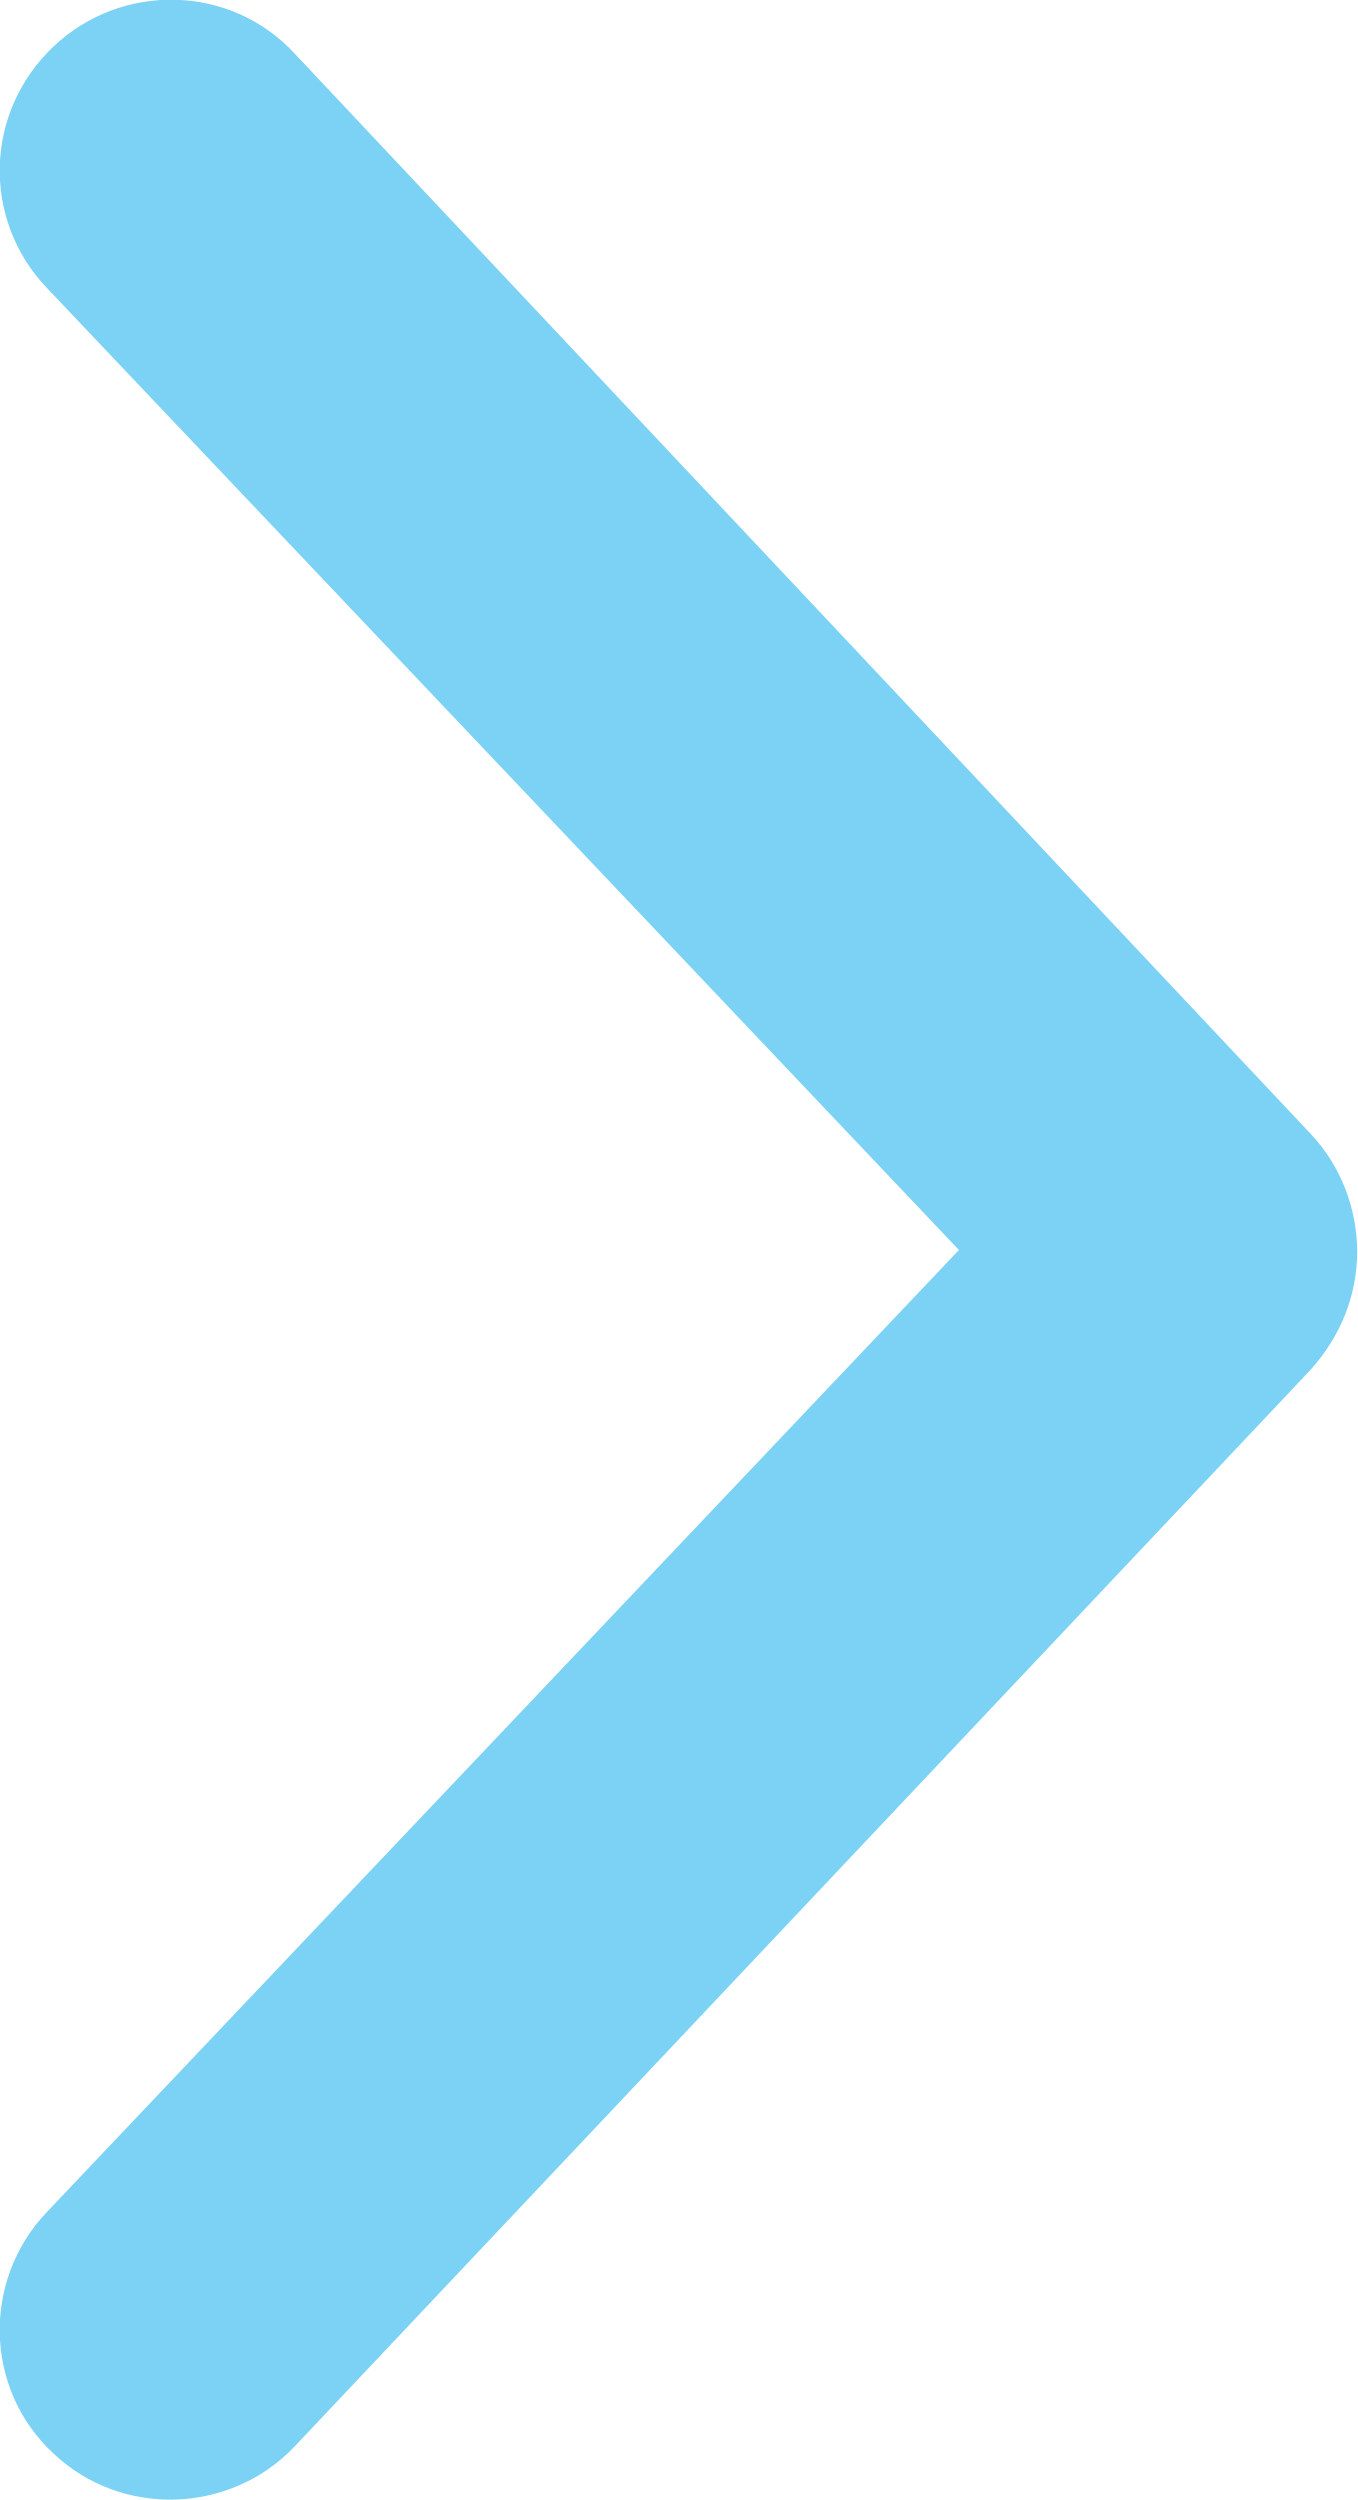
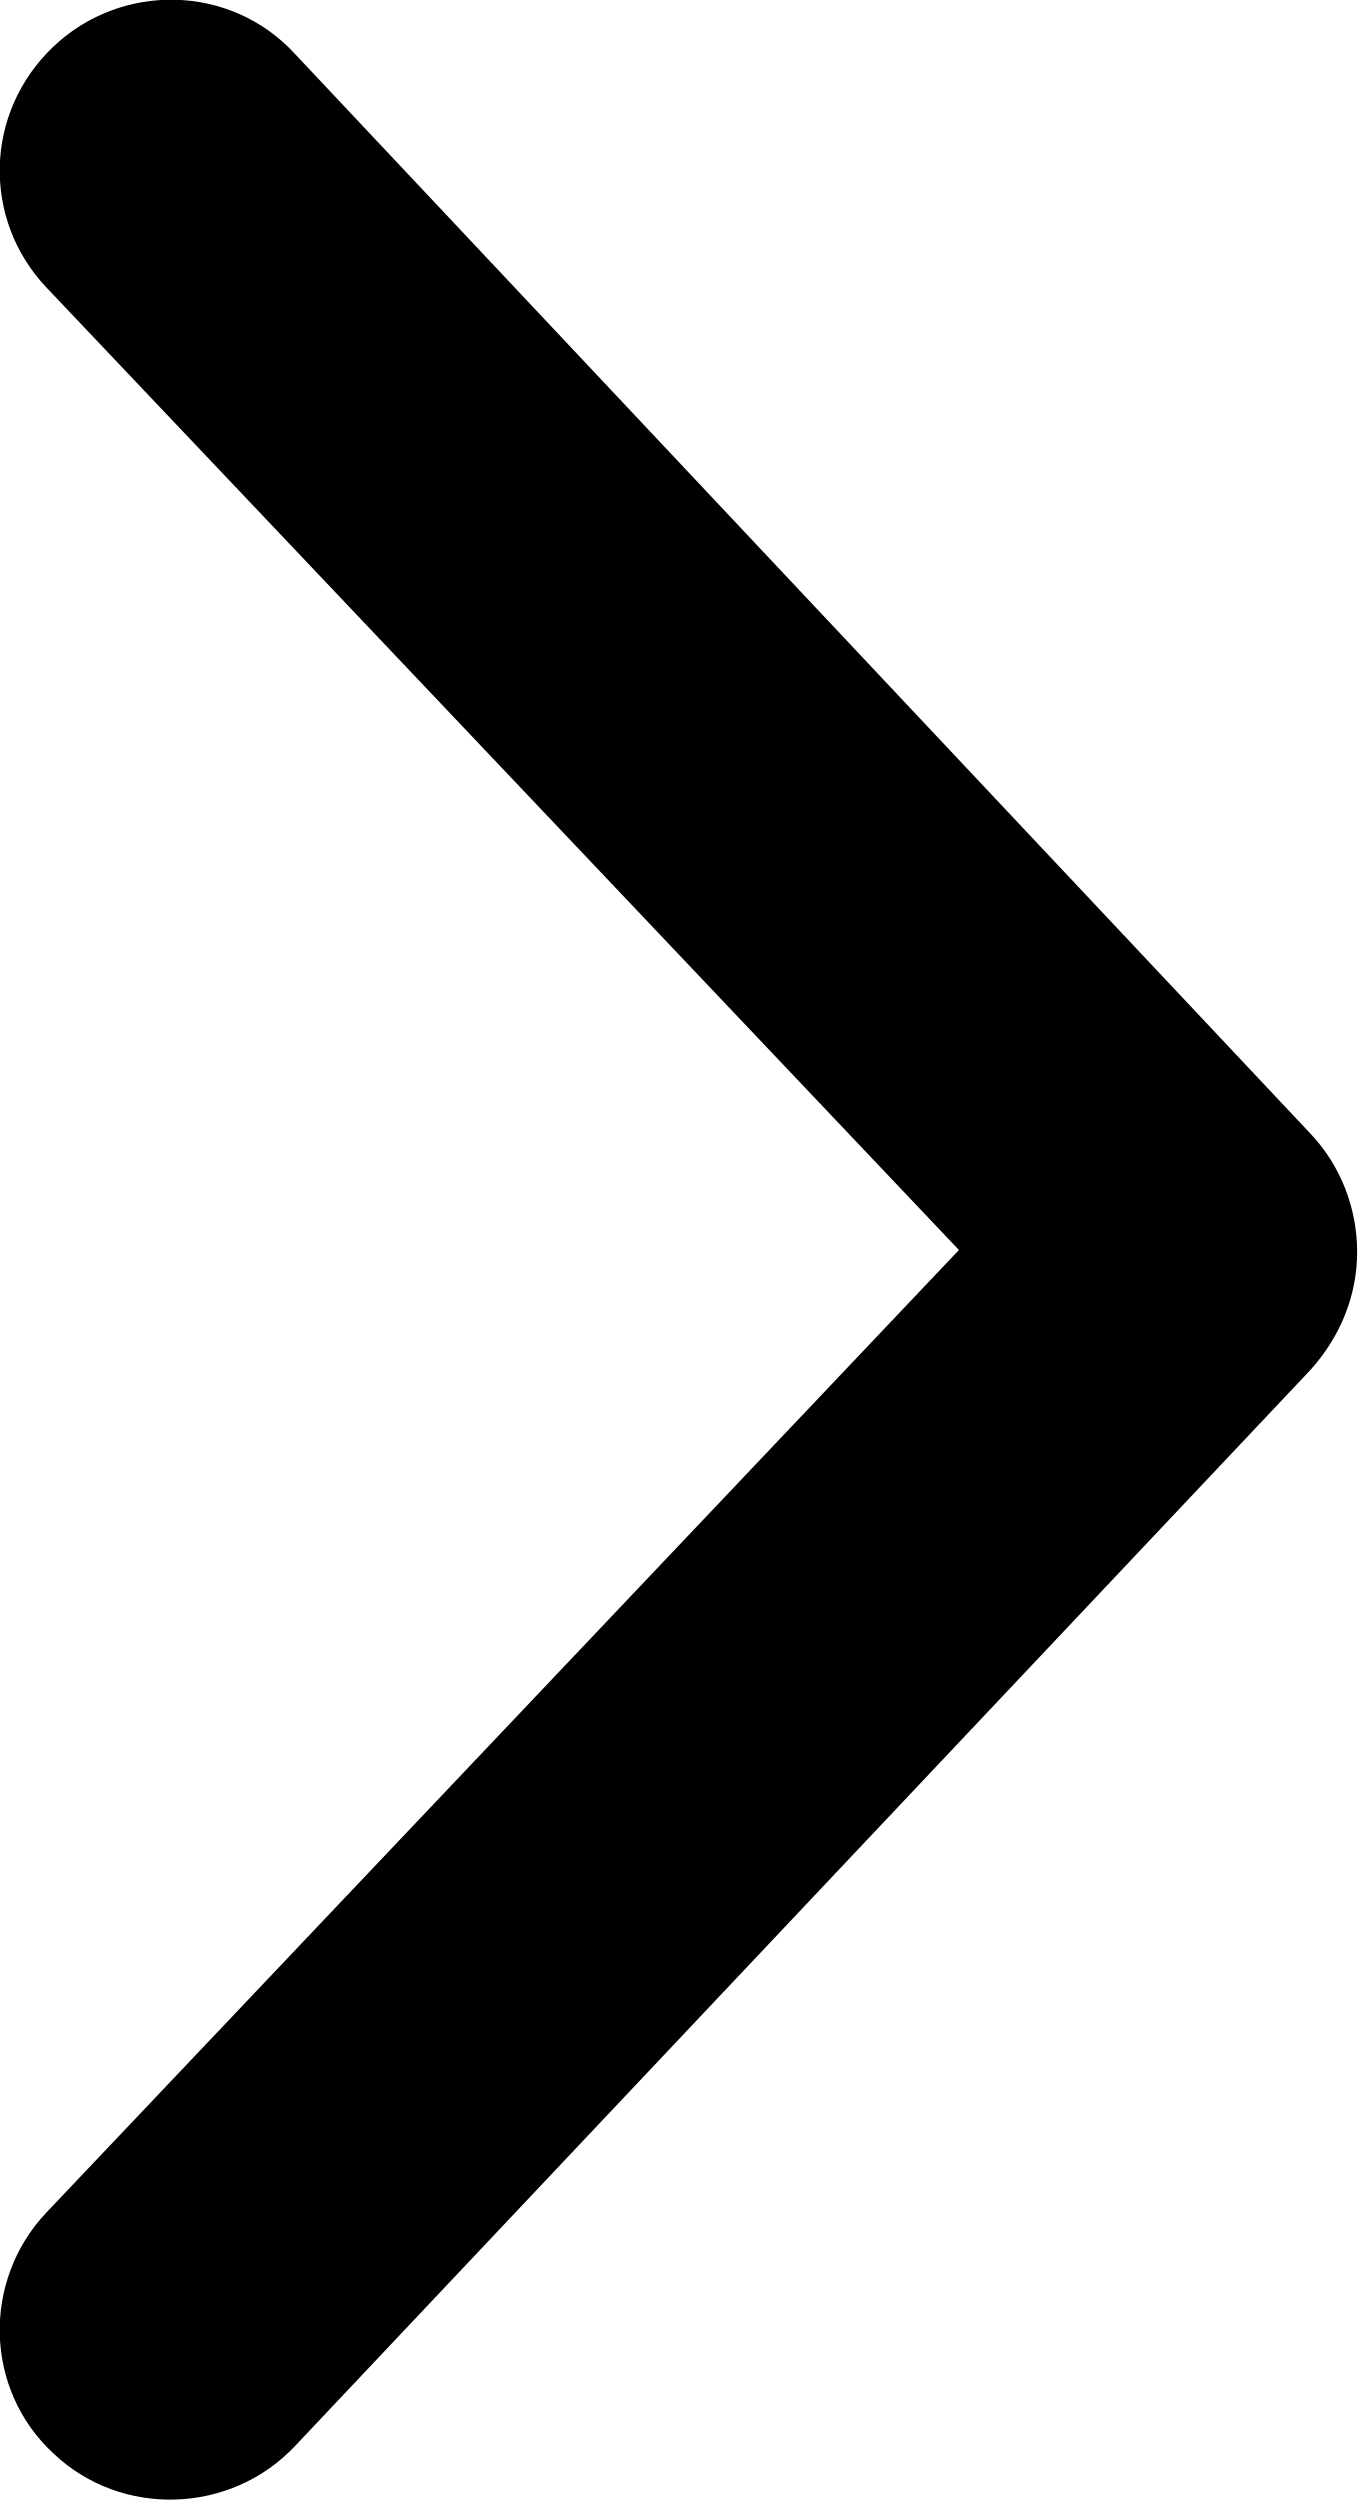
<svg xmlns="http://www.w3.org/2000/svg" id="Layer_2" data-name="Layer 2" viewBox="0 0 7.6 14">
  <defs>
    <style>
      .cls-1 {
-         fill: #7bd2f5;
+         fill: #000000;
      }
    </style>
  </defs>
  <g id="Landing_Page">
    <path class="cls-1" d="m1.65.3l5.69,6.05c.17.18.26.42.26.66s-.09.47-.26.66L1.65,13.7c-.36.38-.97.4-1.35.04-.39-.36-.4-.97-.04-1.35l5.11-5.39L.26,1.61C-.1,1.23-.09.63.3.26c.38-.36.99-.35,1.35.04Z" />
  </g>
</svg>
